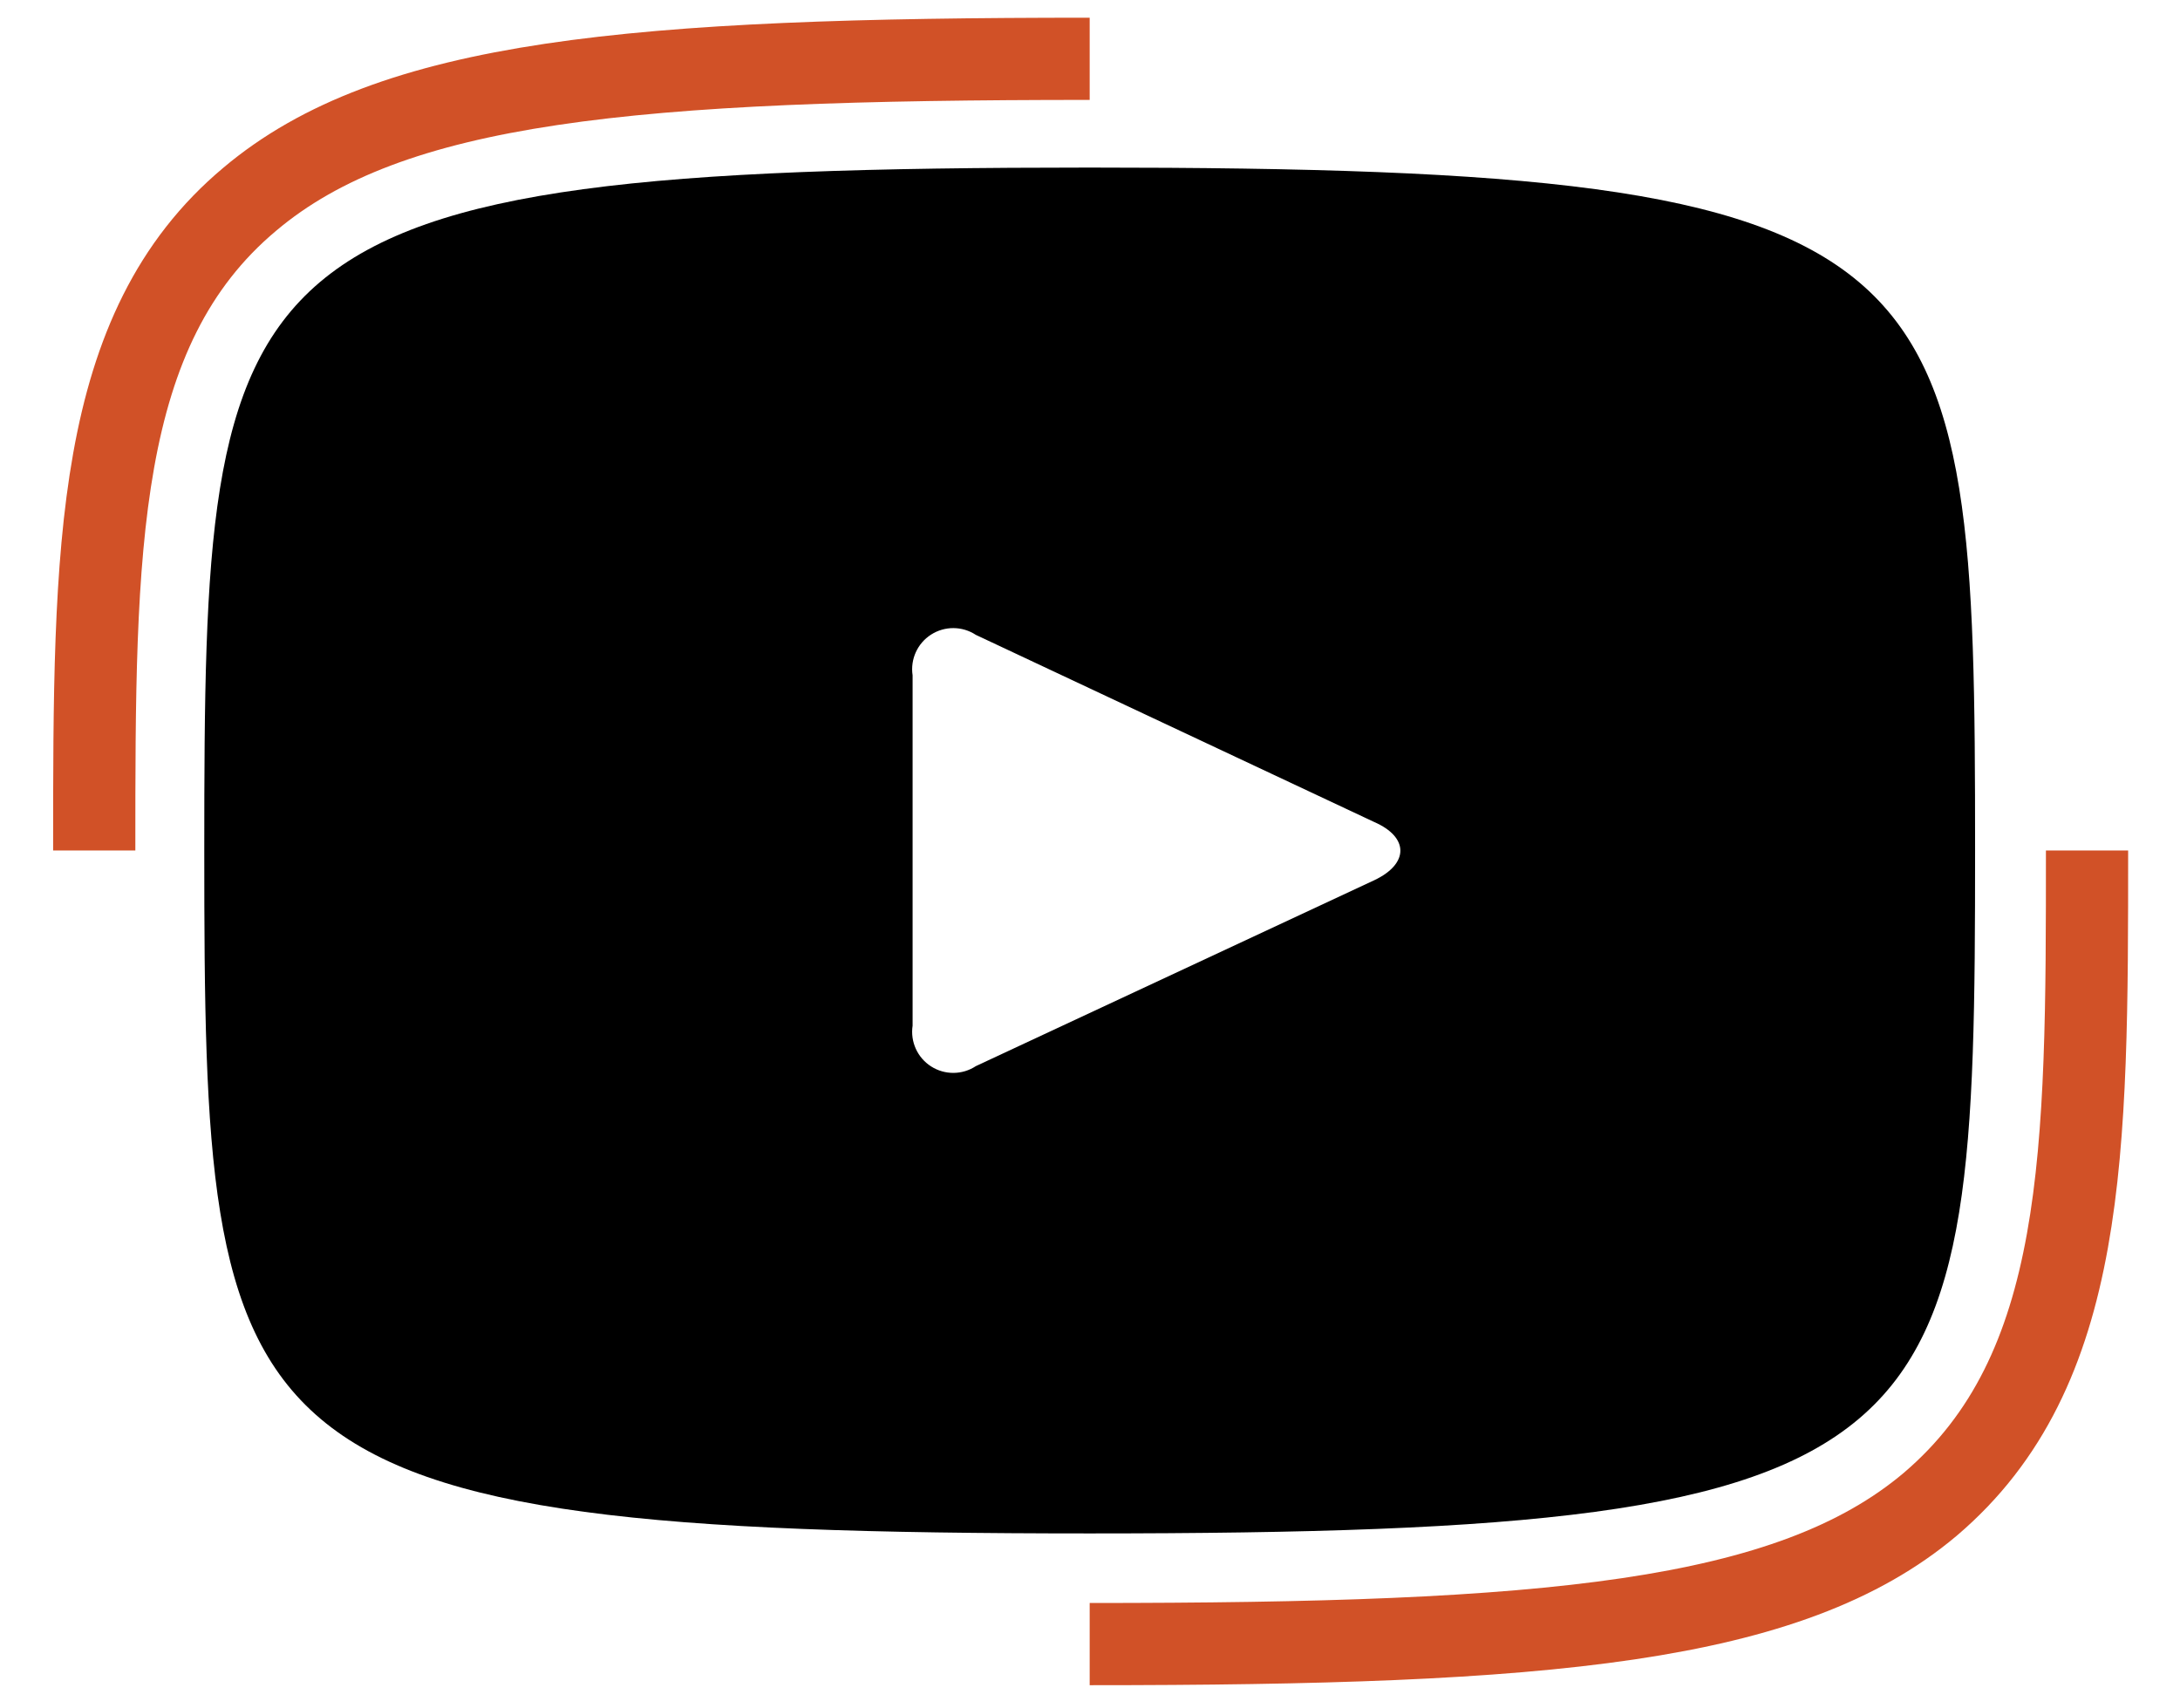
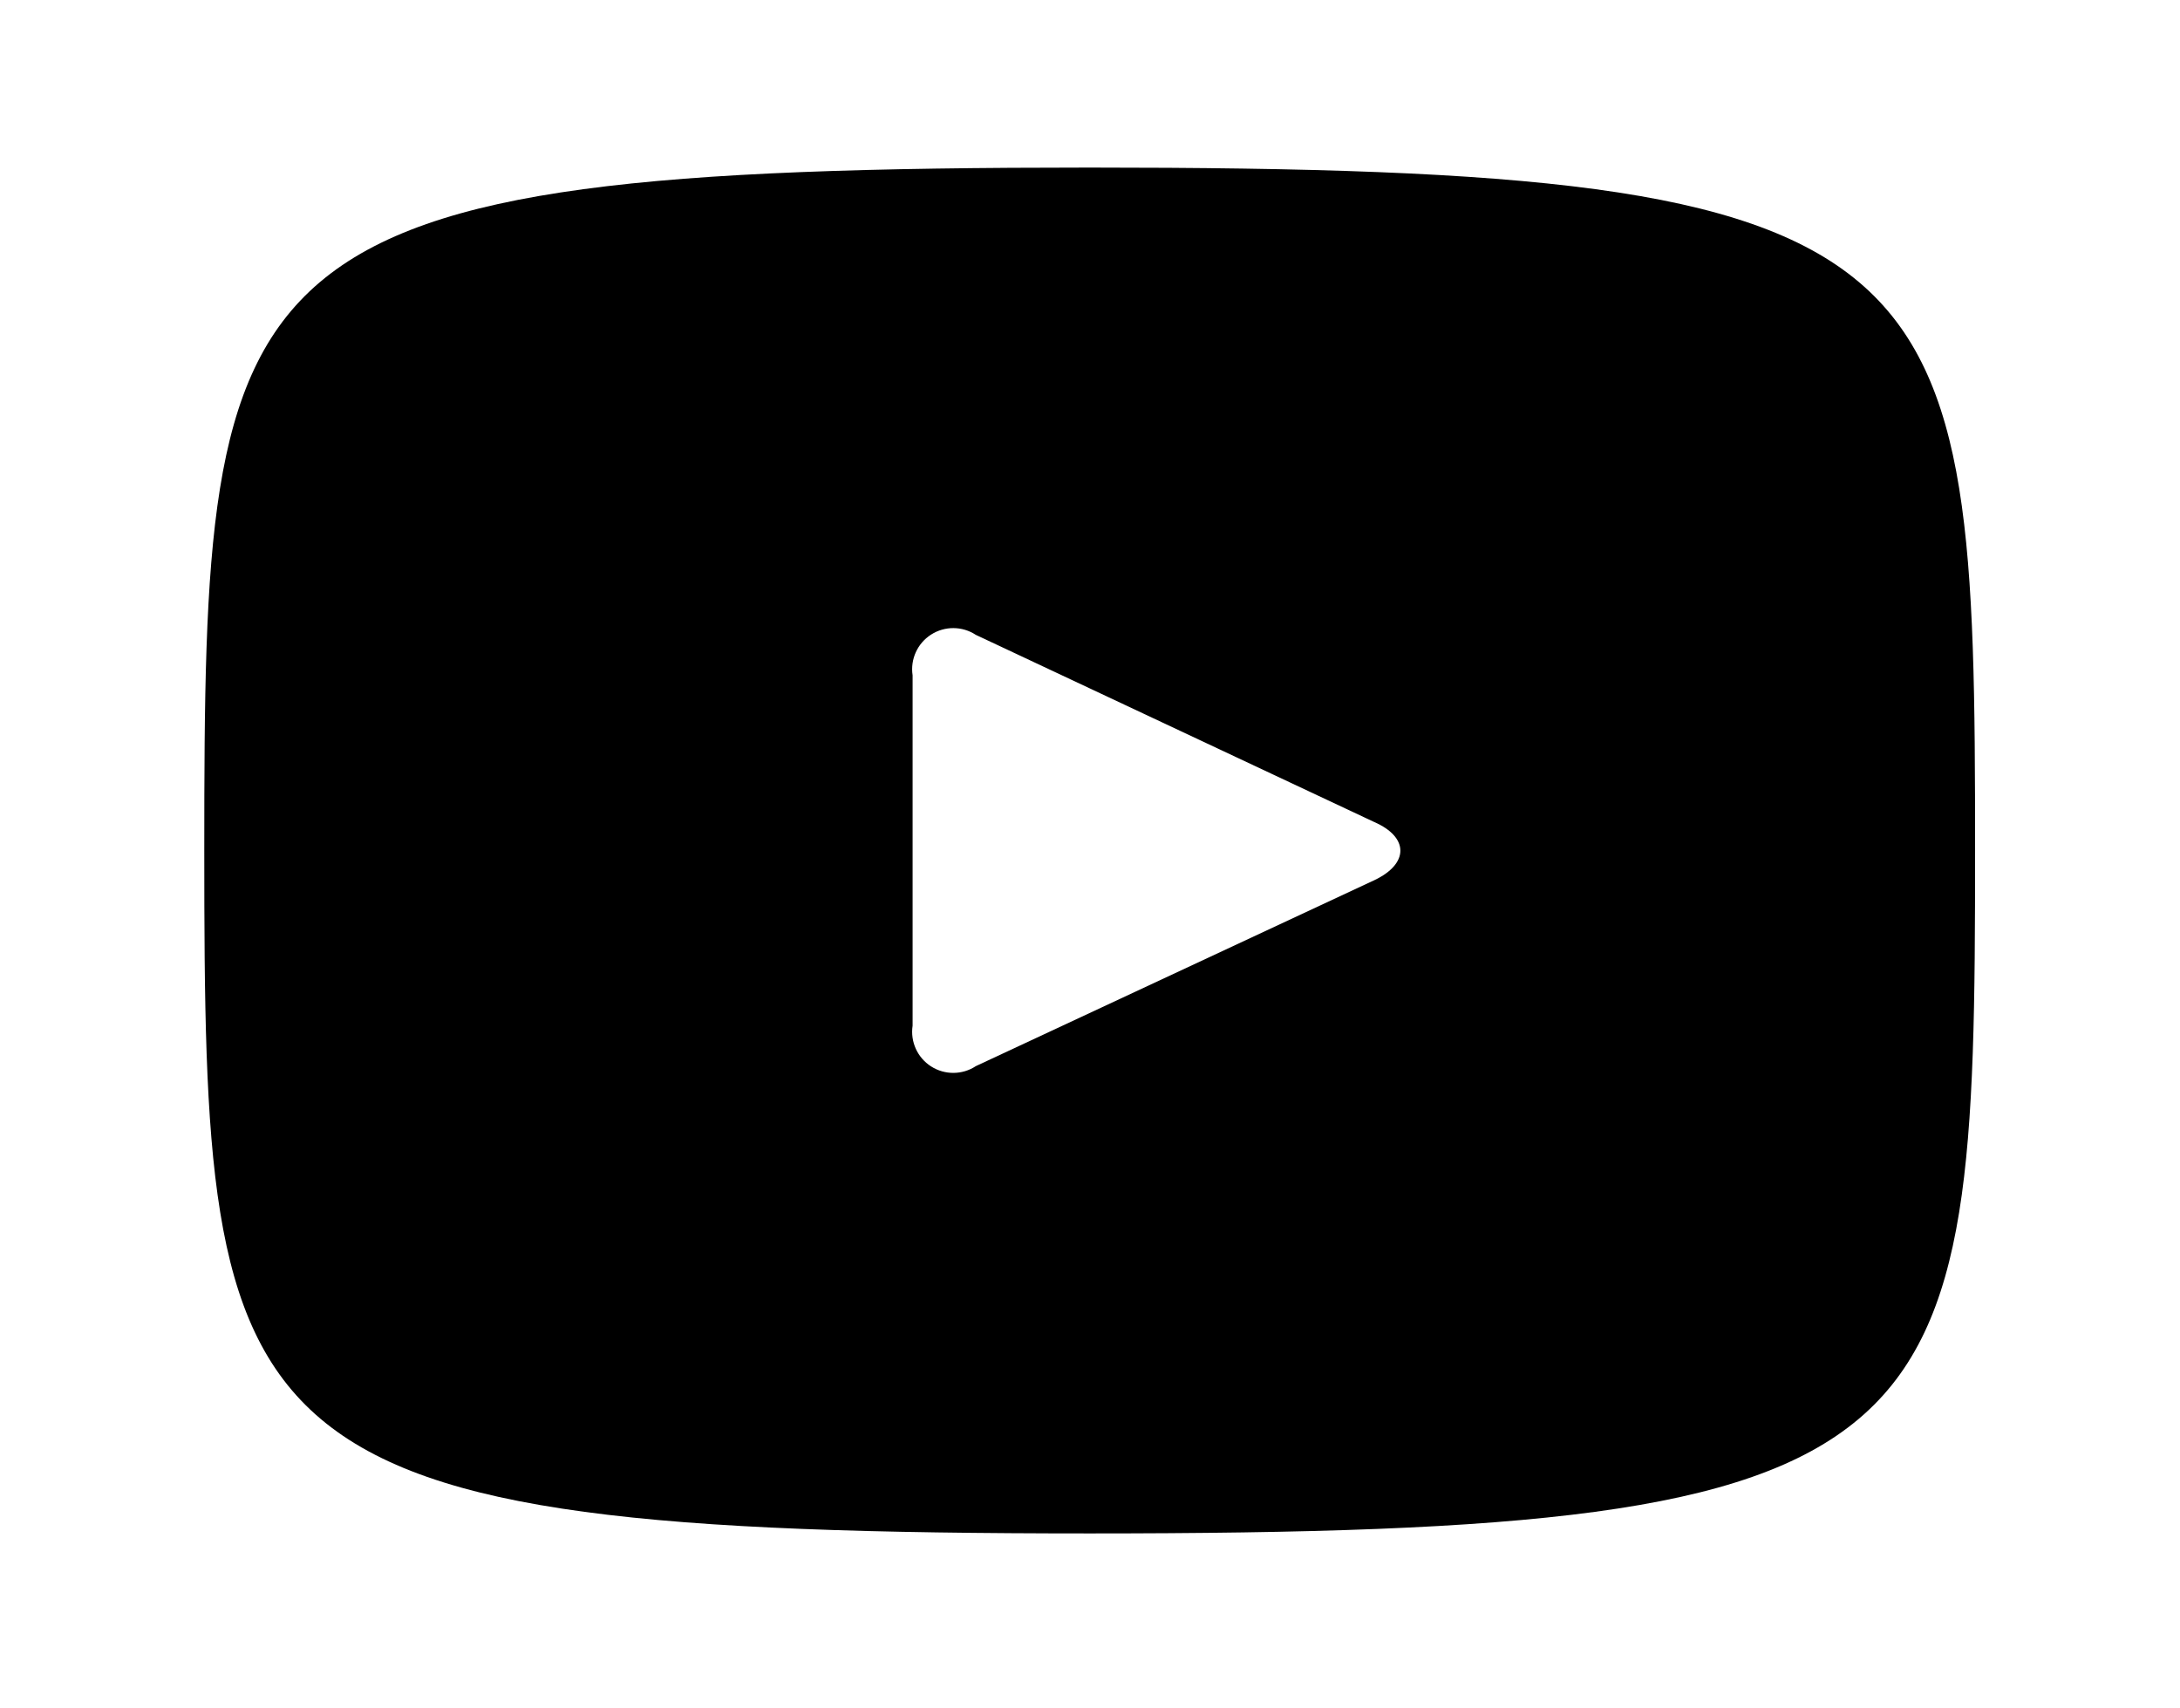
<svg xmlns="http://www.w3.org/2000/svg" viewBox="0 0 34.47 27">
  <defs>
-     <style>.cls-2{fill:none;stroke:#d15127;stroke-miterlimit:10;stroke-width:1.3px;}</style>
+     <style>.cls-2{fill:none;stroke-miterlimit:10;stroke-width:1.3px;}</style>
  </defs>
  <path d="M17.23,2.65c-13.79,0-14,1.23-14,10.8s.24,10.8,14,10.8,14-1.23,14-10.8S31,2.65,17.23,2.65Zm4.5,11.27-6.3,2.94a.65.65,0,0,1-1-.64V10.68a.65.65,0,0,1,1-.64L21.73,13C22.28,13.24,22.28,13.66,21.73,13.92Z" />
  <path class="cls-2" d="M17.23,26c7.22,0,11.06-.33,13.29-2.21C33,21.68,33,18.23,33,13.45M17.23.93h0C10,.93,6.18,1.27,3.95,3.15,1.49,5.21,1.49,8.67,1.49,13.45" />
</svg>
